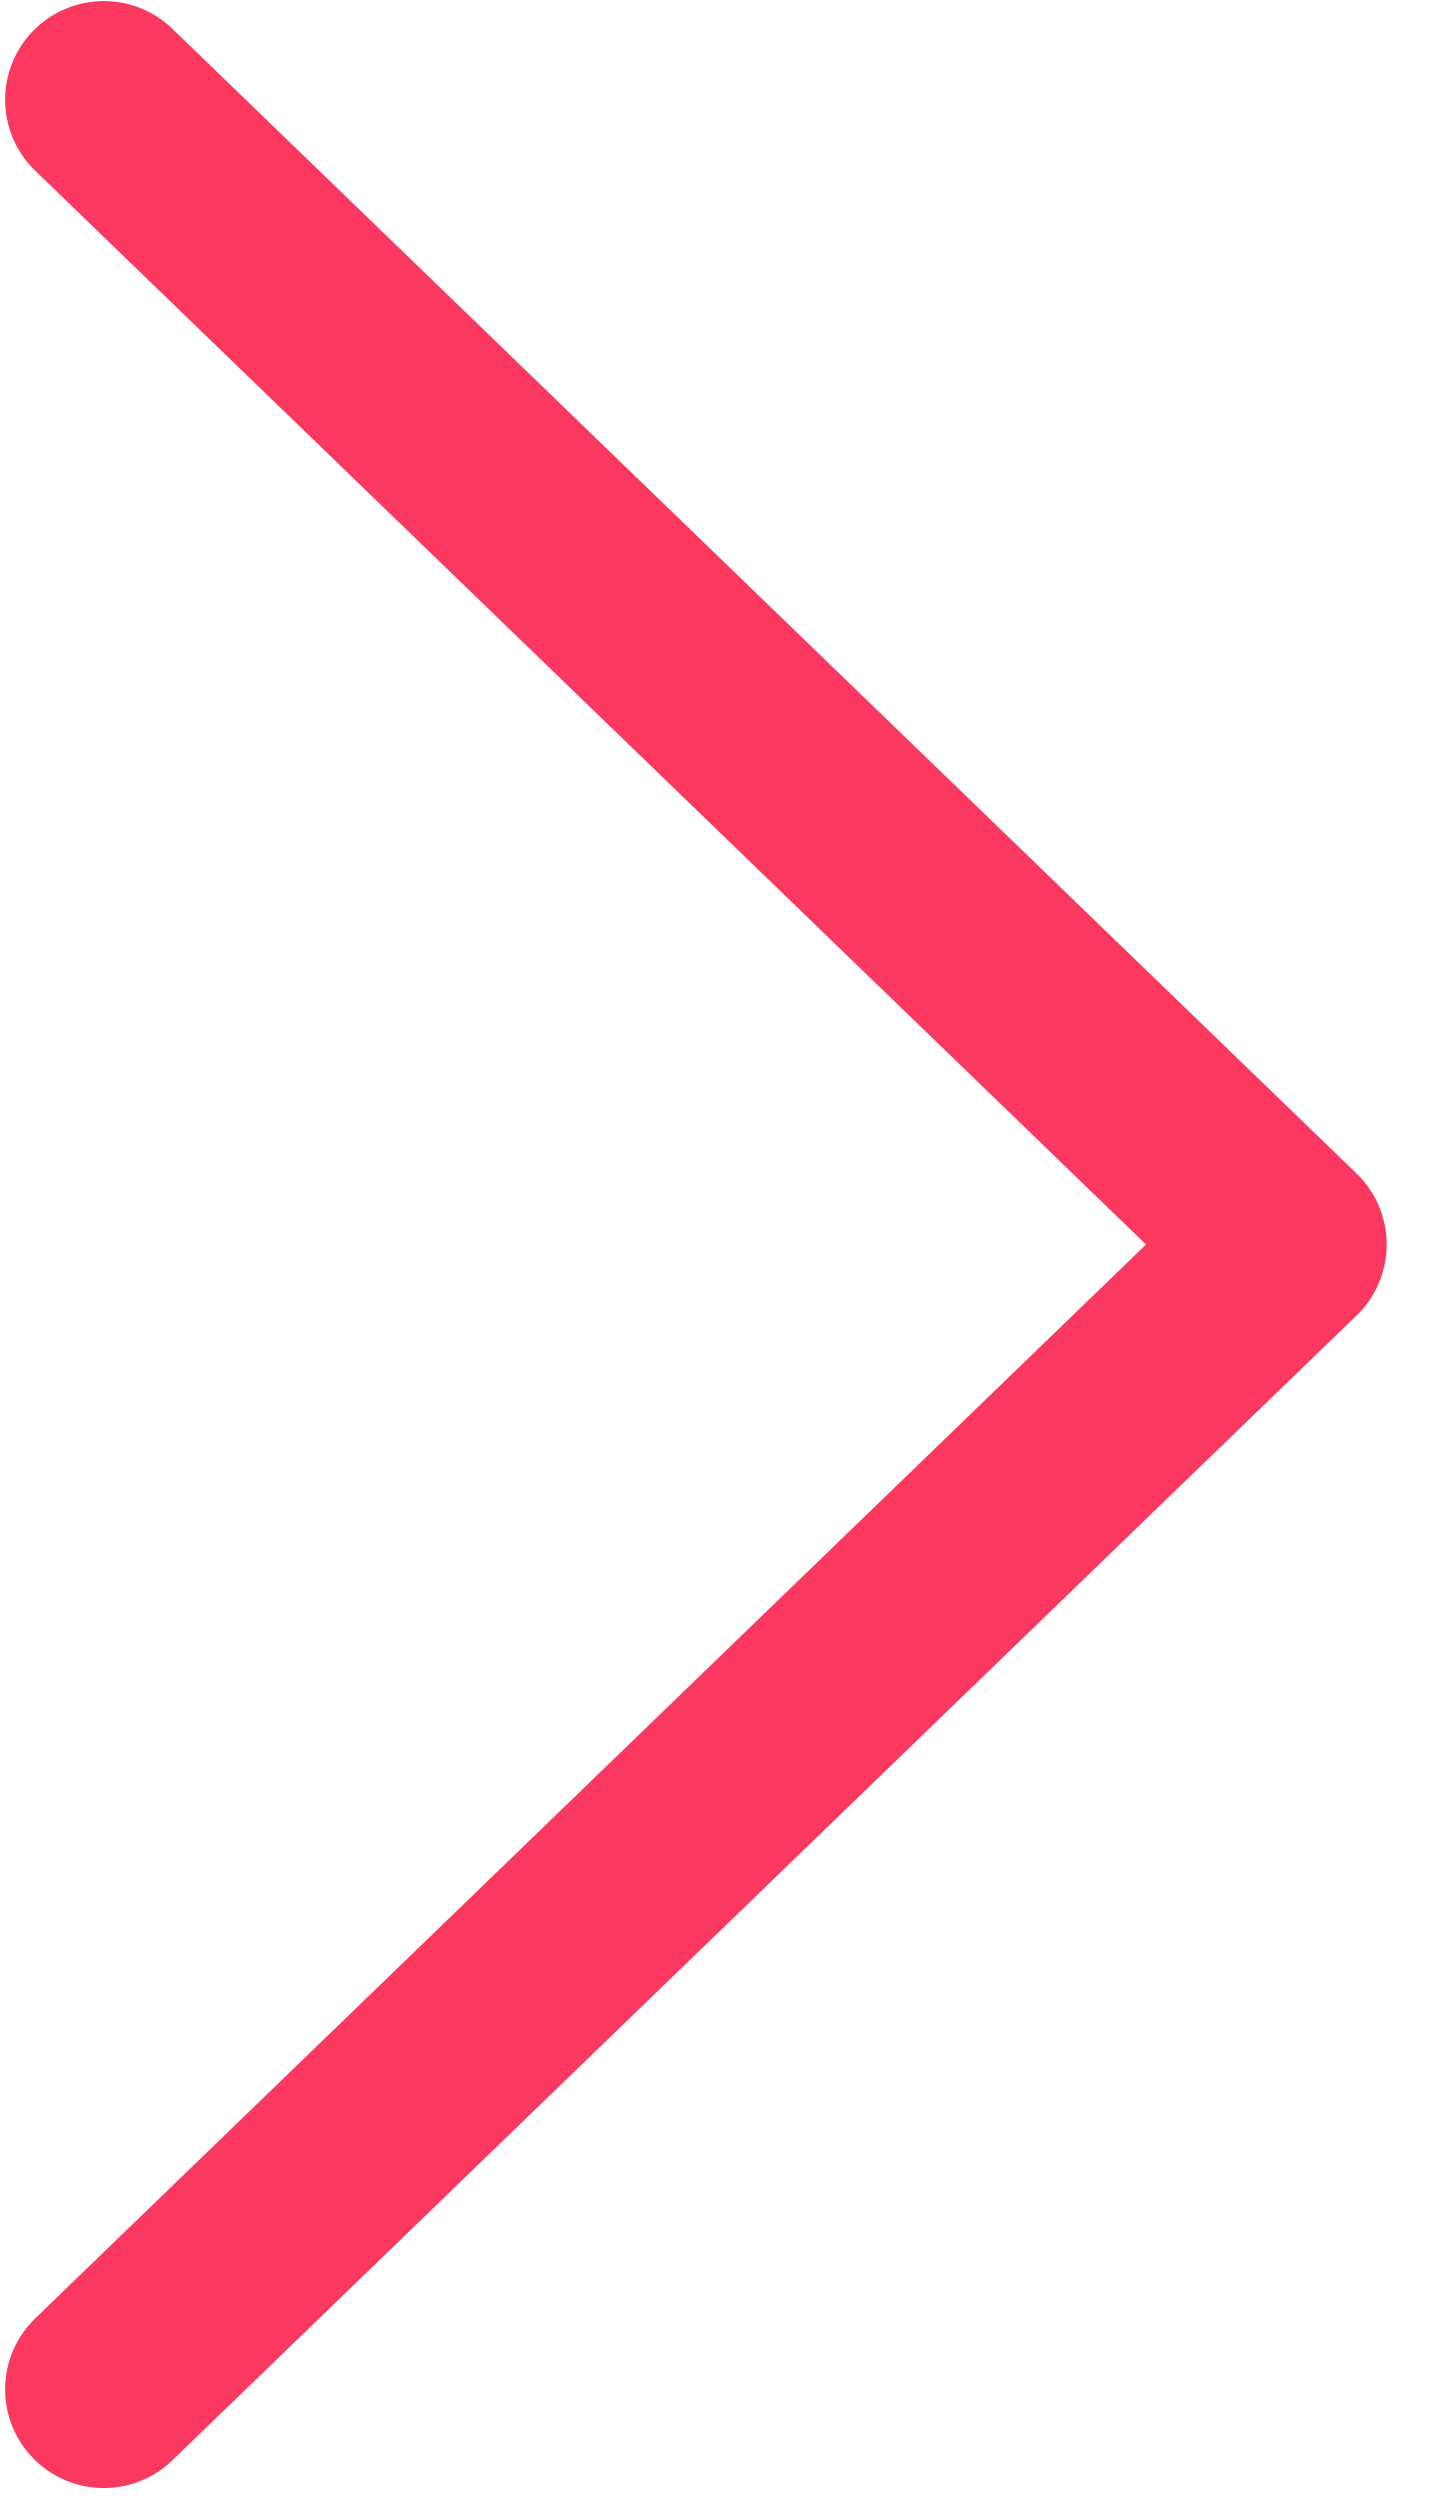
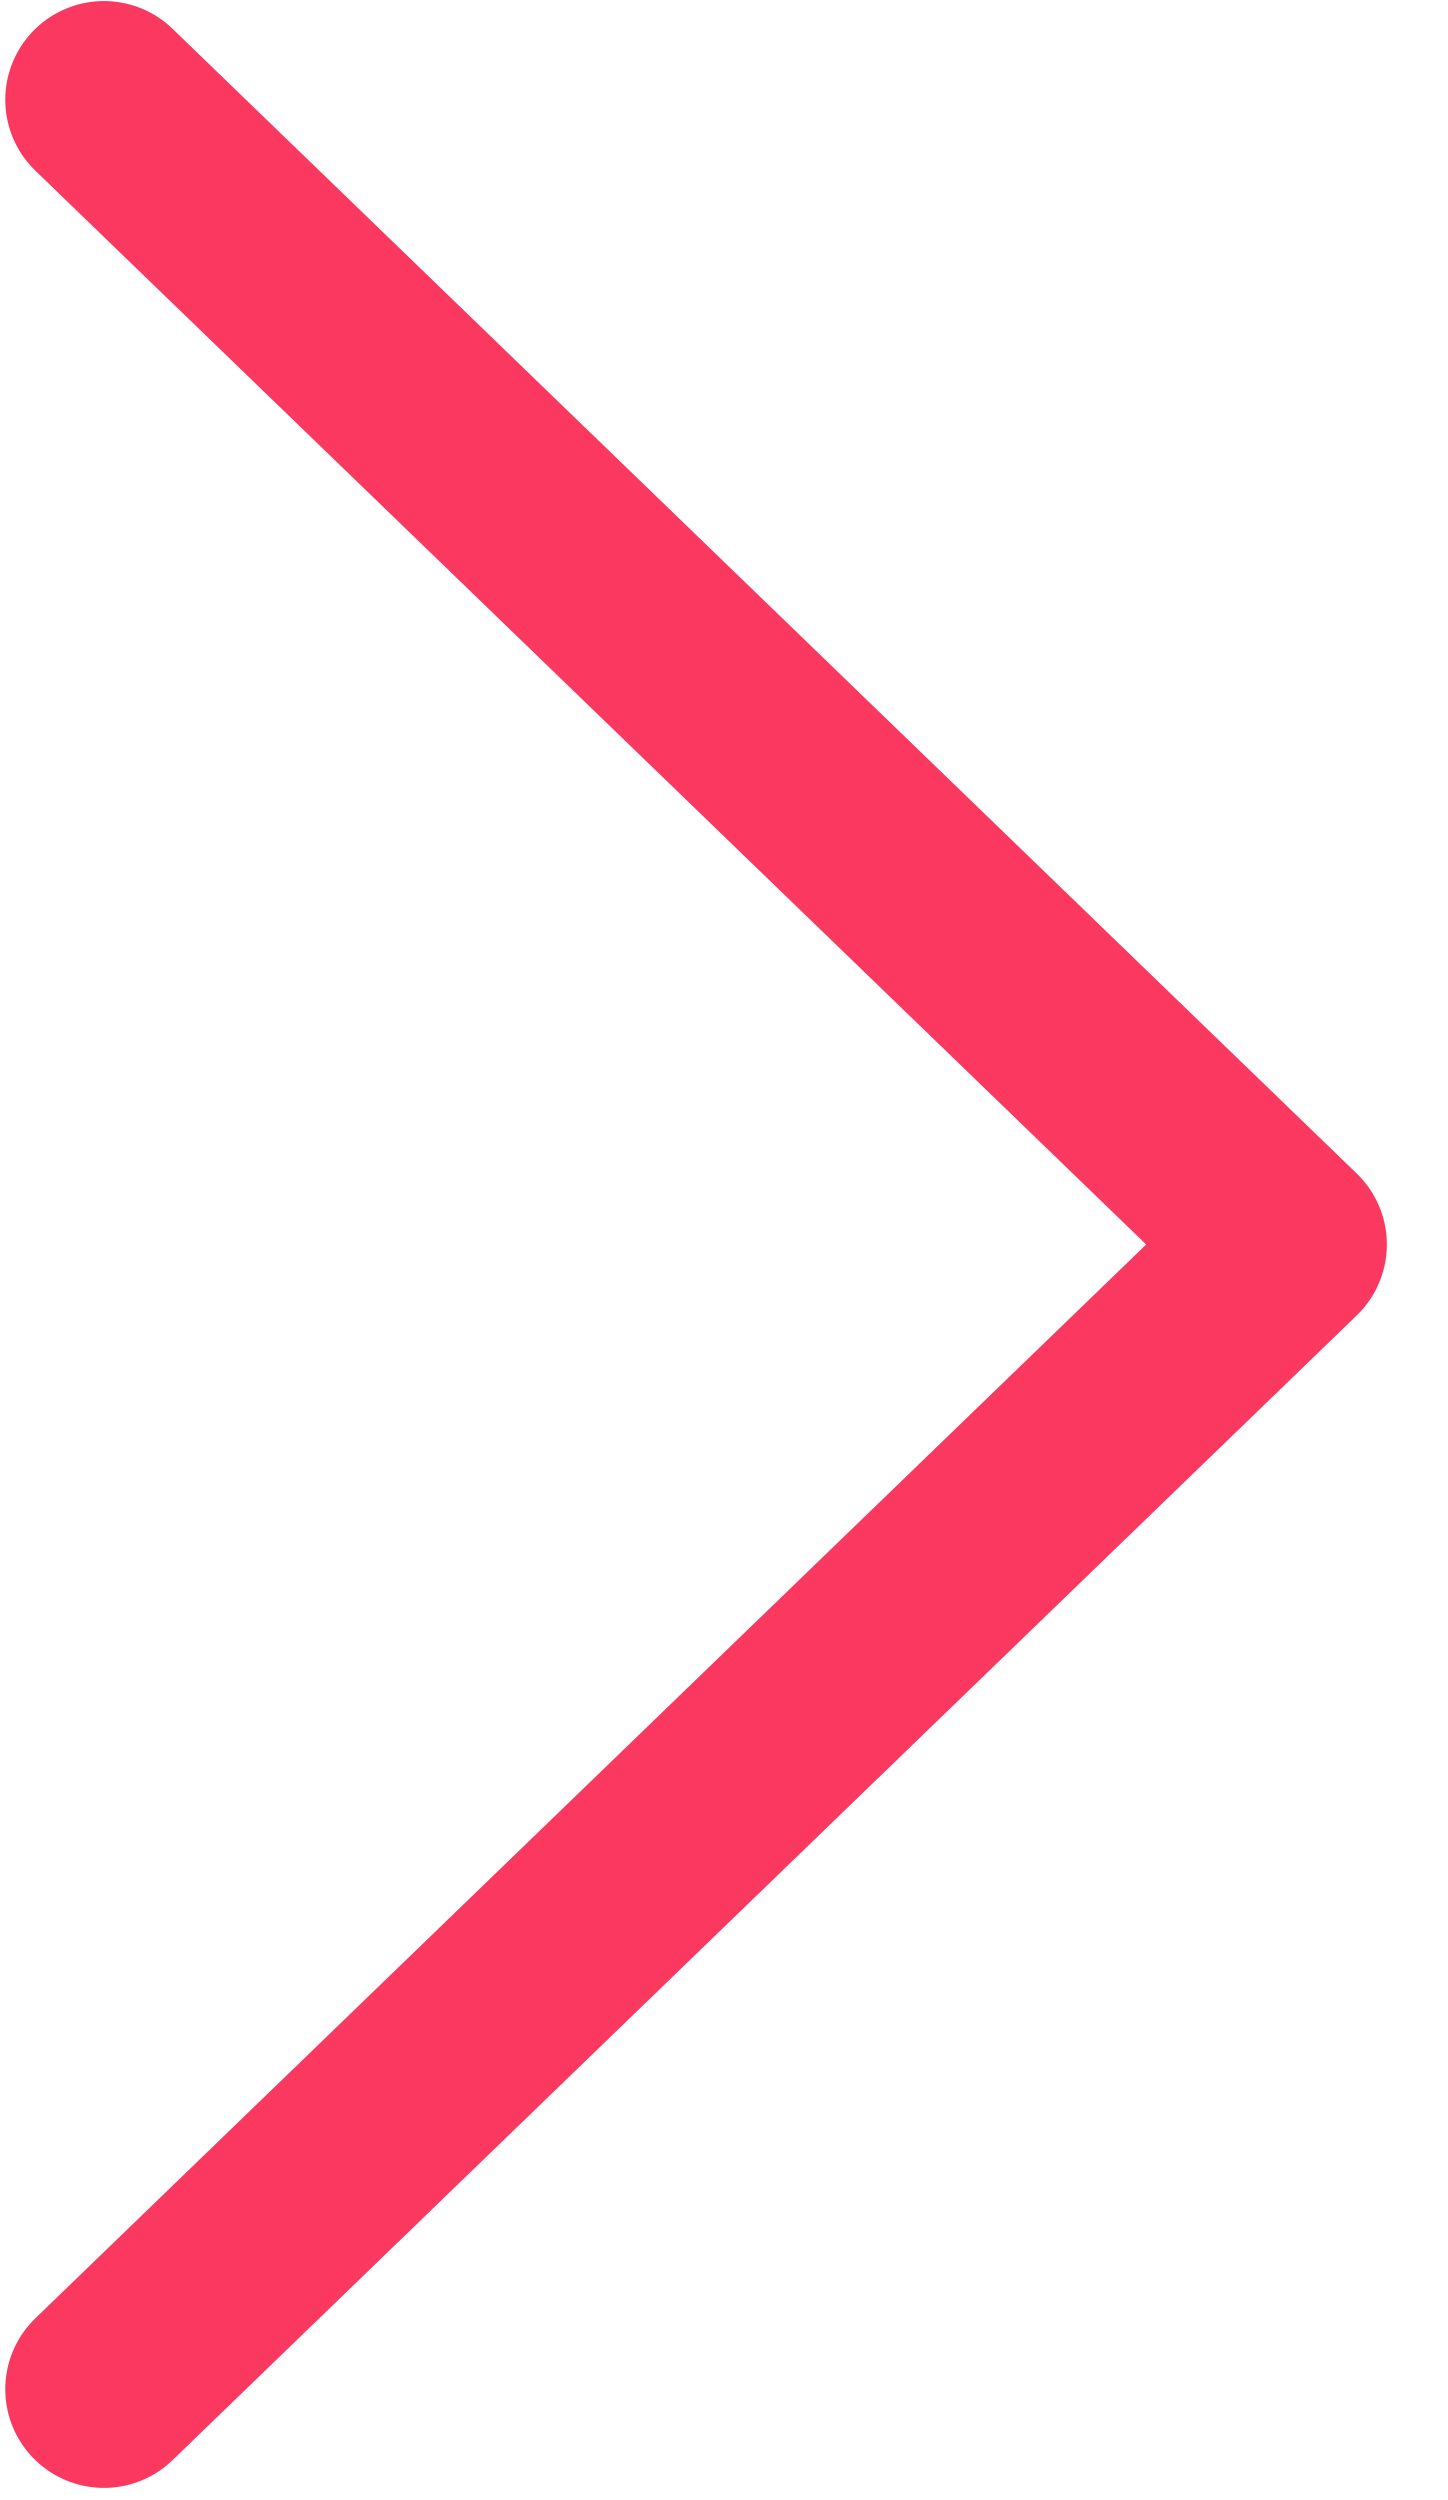
- <svg xmlns="http://www.w3.org/2000/svg" width="11px" height="19px" viewBox="0 0 11 19" version="1.1">
-   <defs />
-   <g id="Page-1" stroke="none" stroke-width="1" fill="none" fill-rule="evenodd" stroke-linecap="round" stroke-linejoin="round">
-     <g id="Home-Copy" transform="translate(-874, -561)" stroke-width="1.5" stroke="#FB385F">
-       <g id="Group-2" transform="translate(662, 545)">
-         <g id="Arrow" transform="translate(217.2888, 25.75808) scale(-1, 1) rotate(-270) translate(-217.2888, -25.75808) translate(208.2888, 21.25808)">
-           <polyline id="arrow-icon" points="-1.75859327e-13 1.70530257e-13 8.7 9 17.401 1.70530257e-13" />
-         </g>
-       </g>
-     </g>
-   </g>
+ <svg xmlns="http://www.w3.org/2000/svg" width="11" height="19" viewBox="0 0 11 19">
+   <path d="M.79.758l9 8.7-9 8.7" stroke-width="1.5" stroke="#FB385F" fill="none" fill-rule="evenodd" stroke-linecap="round" stroke-linejoin="round" />
</svg>
